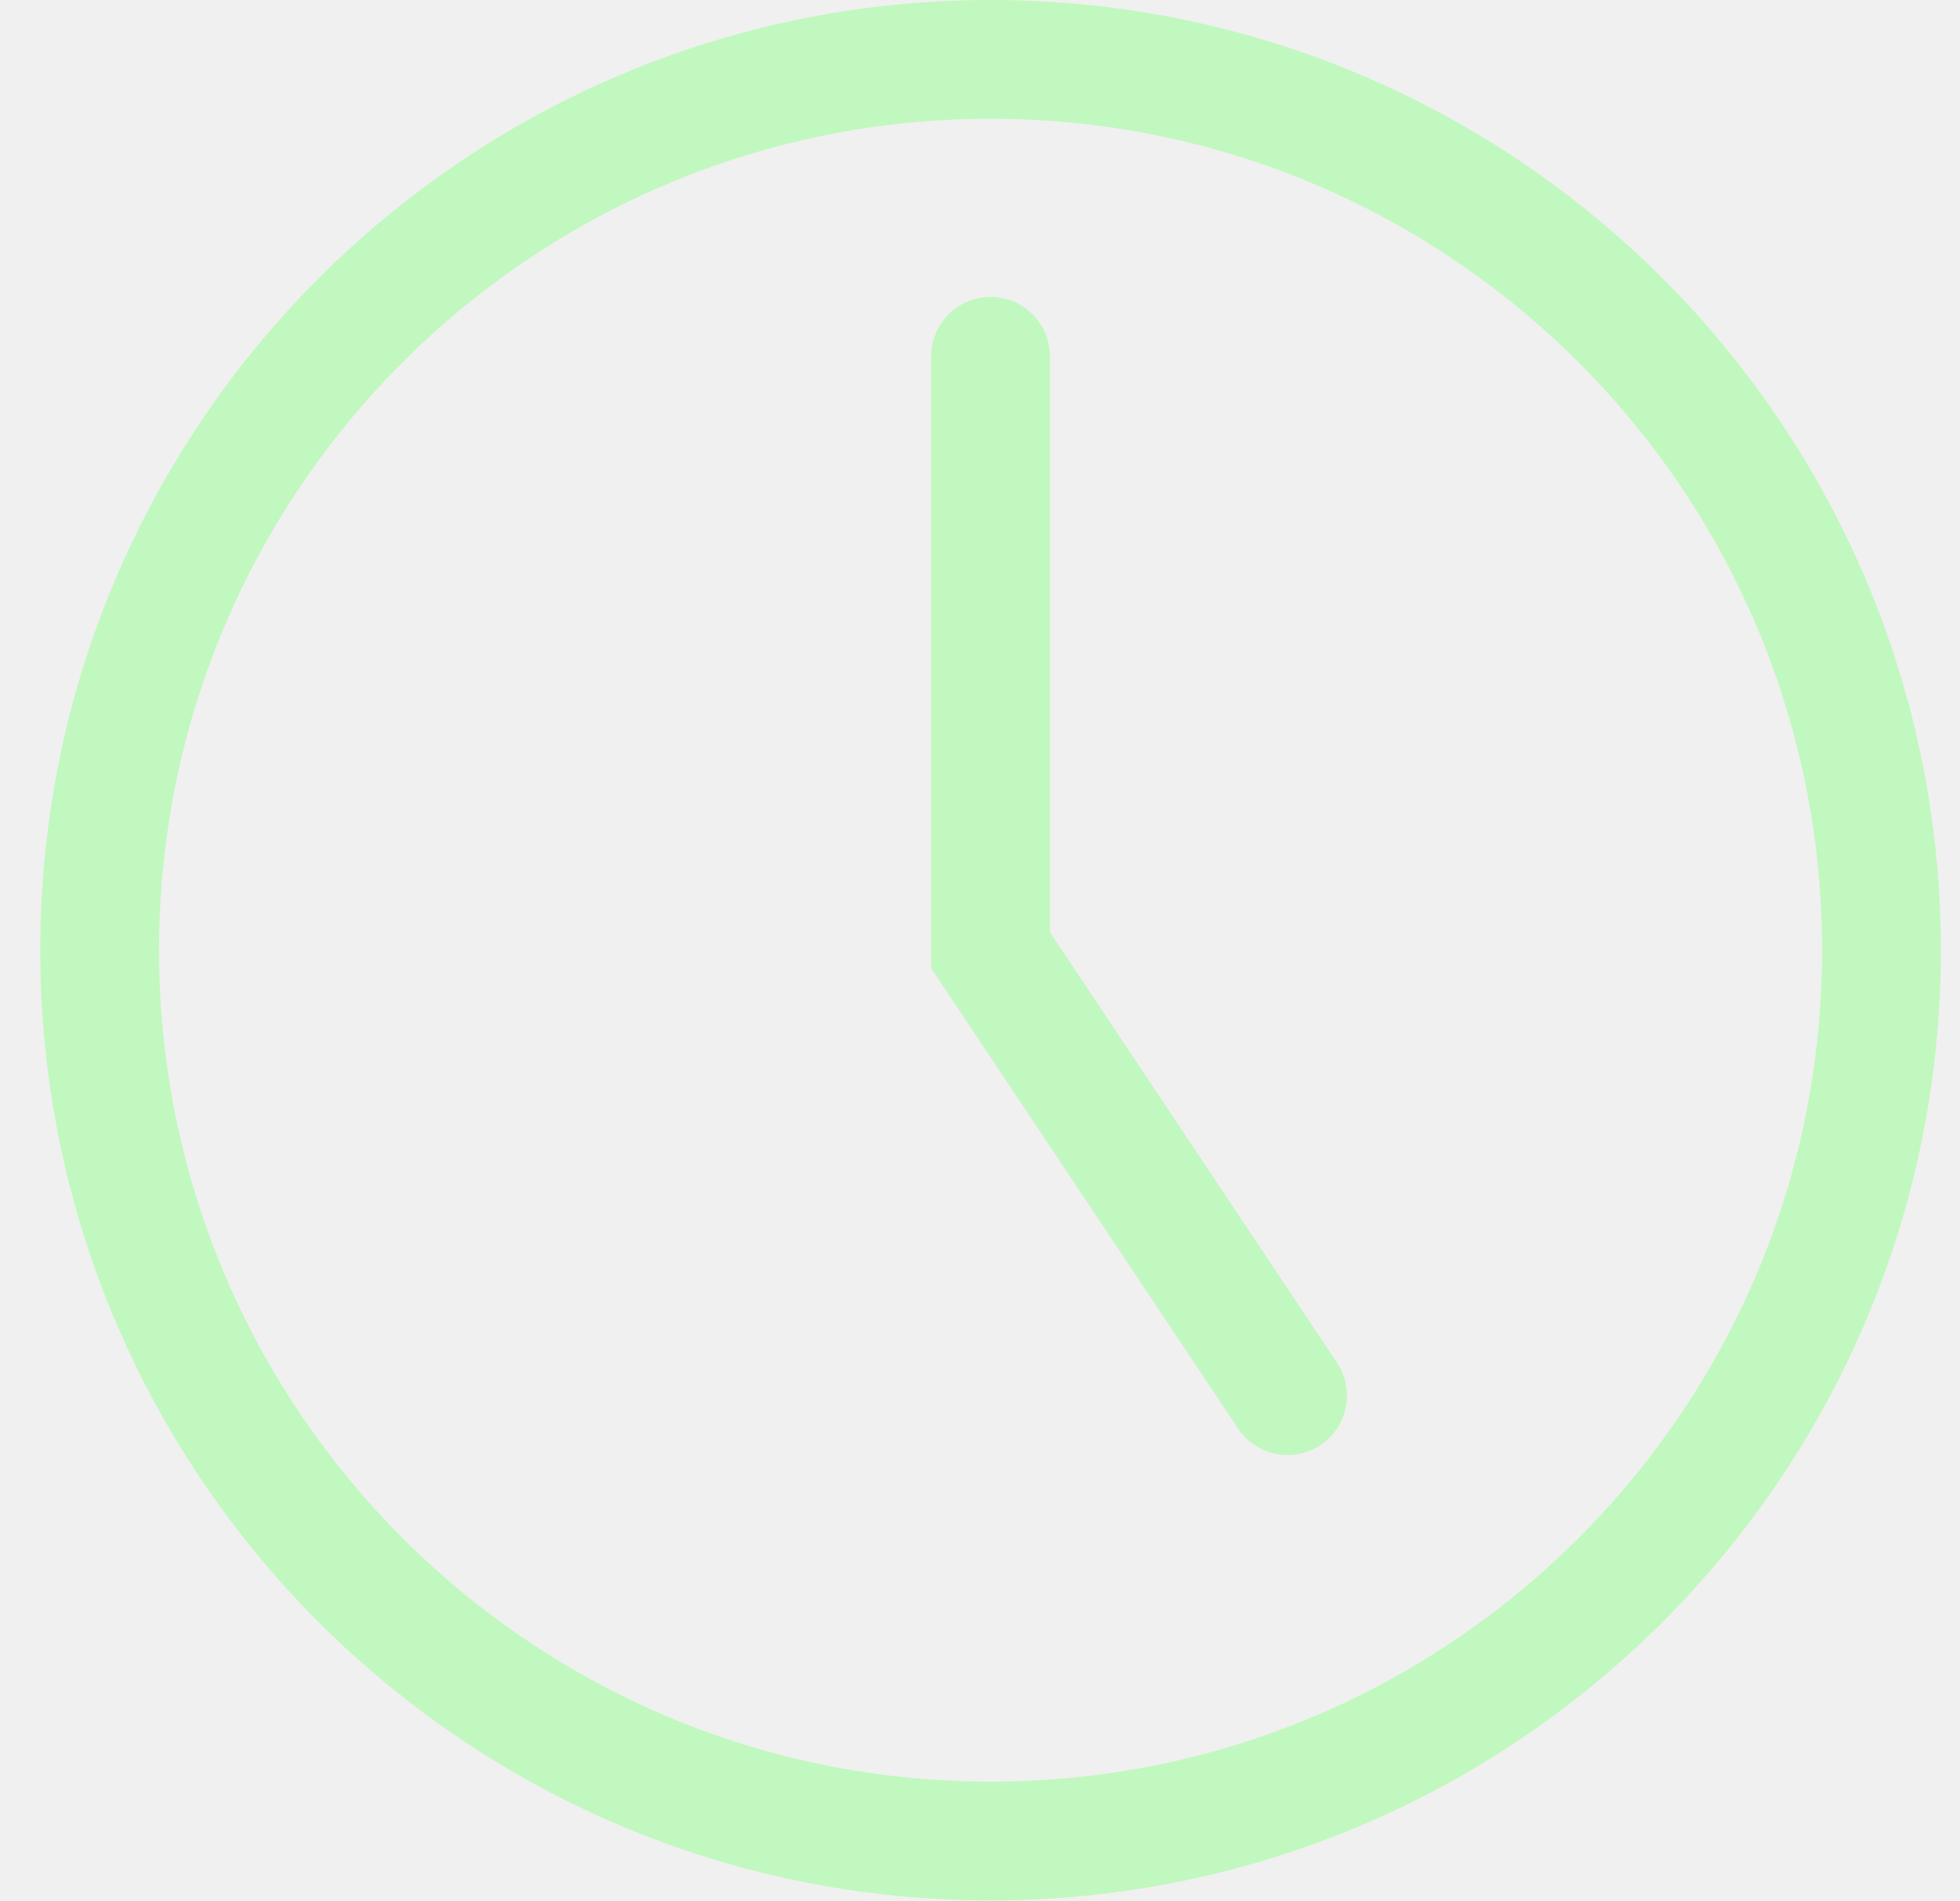
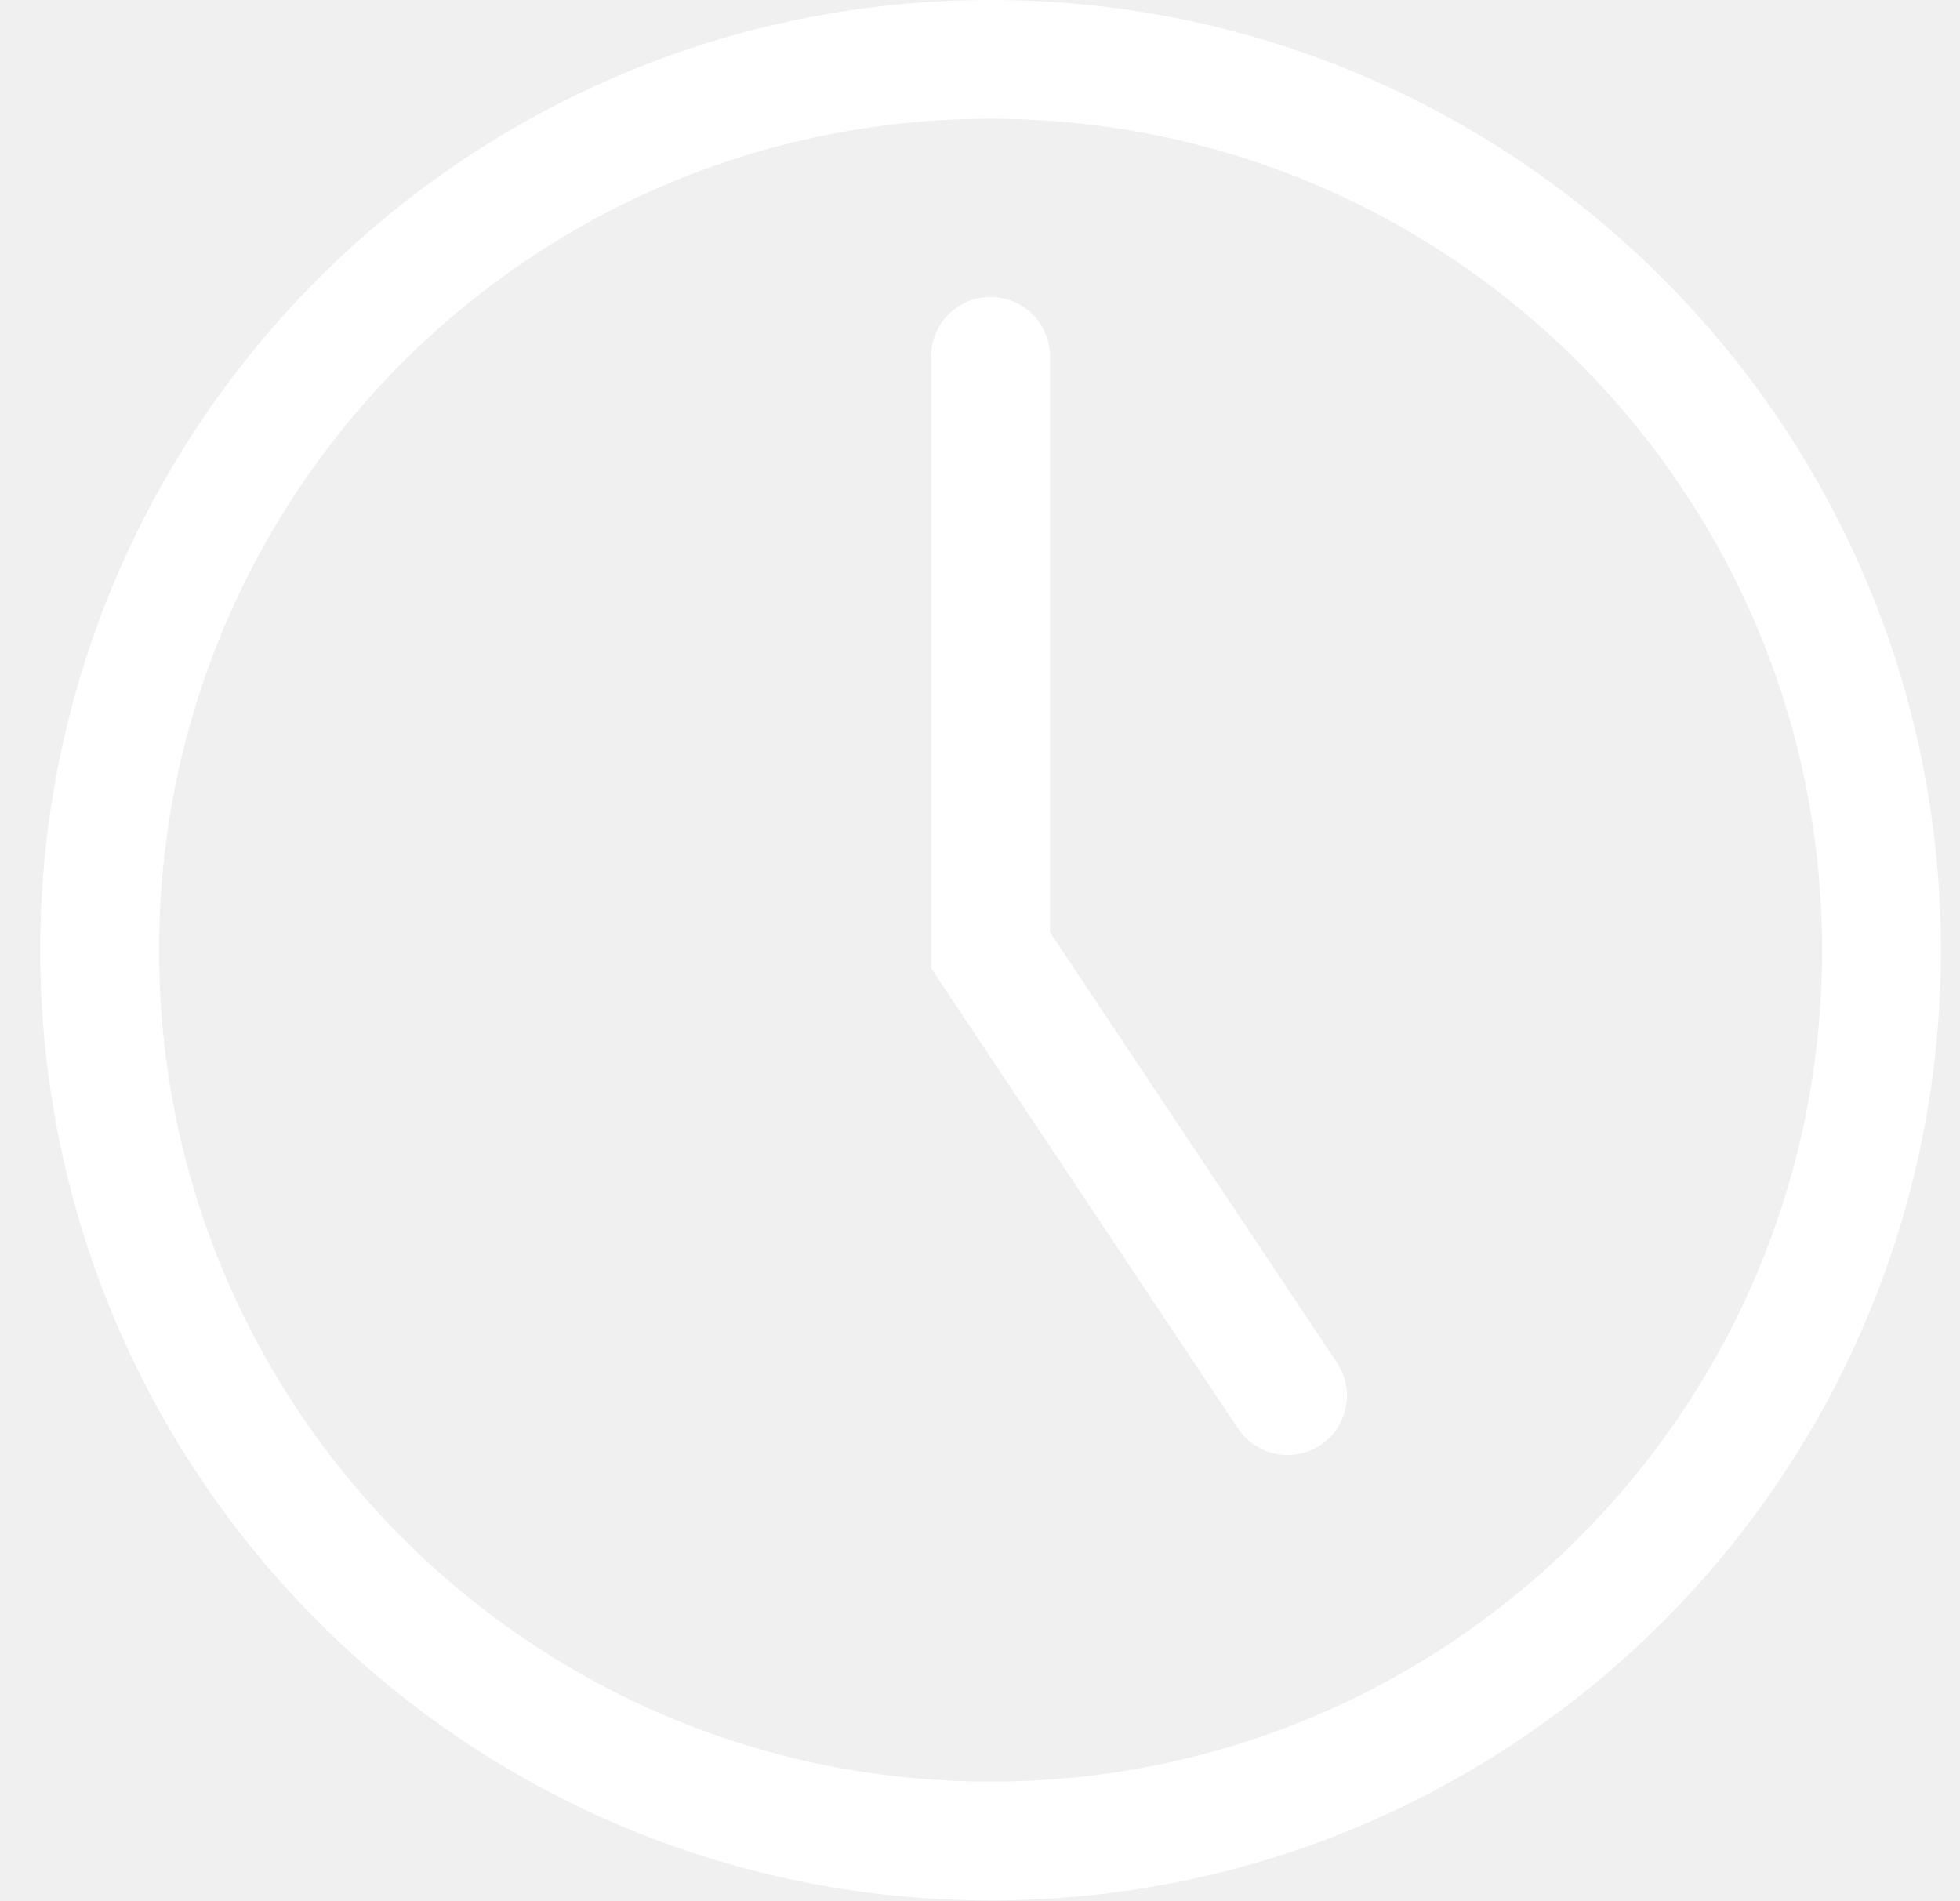
<svg xmlns="http://www.w3.org/2000/svg" width="33" height="32" viewBox="0 0 33 32" fill="none">
-   <path d="M16.678 31C24.962 31 31.678 24.284 31.678 16C31.678 7.716 24.962 1 16.678 1C8.393 1 1.678 7.716 1.678 16C1.678 24.284 8.393 31 16.678 31Z" stroke="#c1f8bf" stroke-width="2" stroke-linecap="round" />
-   <path d="M21.678 23.5L16.678 16V6" stroke="#c1f8bf" stroke-width="2" stroke-linecap="round" />
+   <path d="M16.678 31C24.962 31 31.678 24.284 31.678 16C31.678 7.716 24.962 1 16.678 1C8.393 1 1.678 7.716 1.678 16C1.678 24.284 8.393 31 16.678 31Z" stroke="white" stroke-width="2" stroke-linecap="round" />
+   <path d="M21.678 23.5L16.678 16V6" stroke="white" stroke-width="2" stroke-linecap="round" />
</svg>
